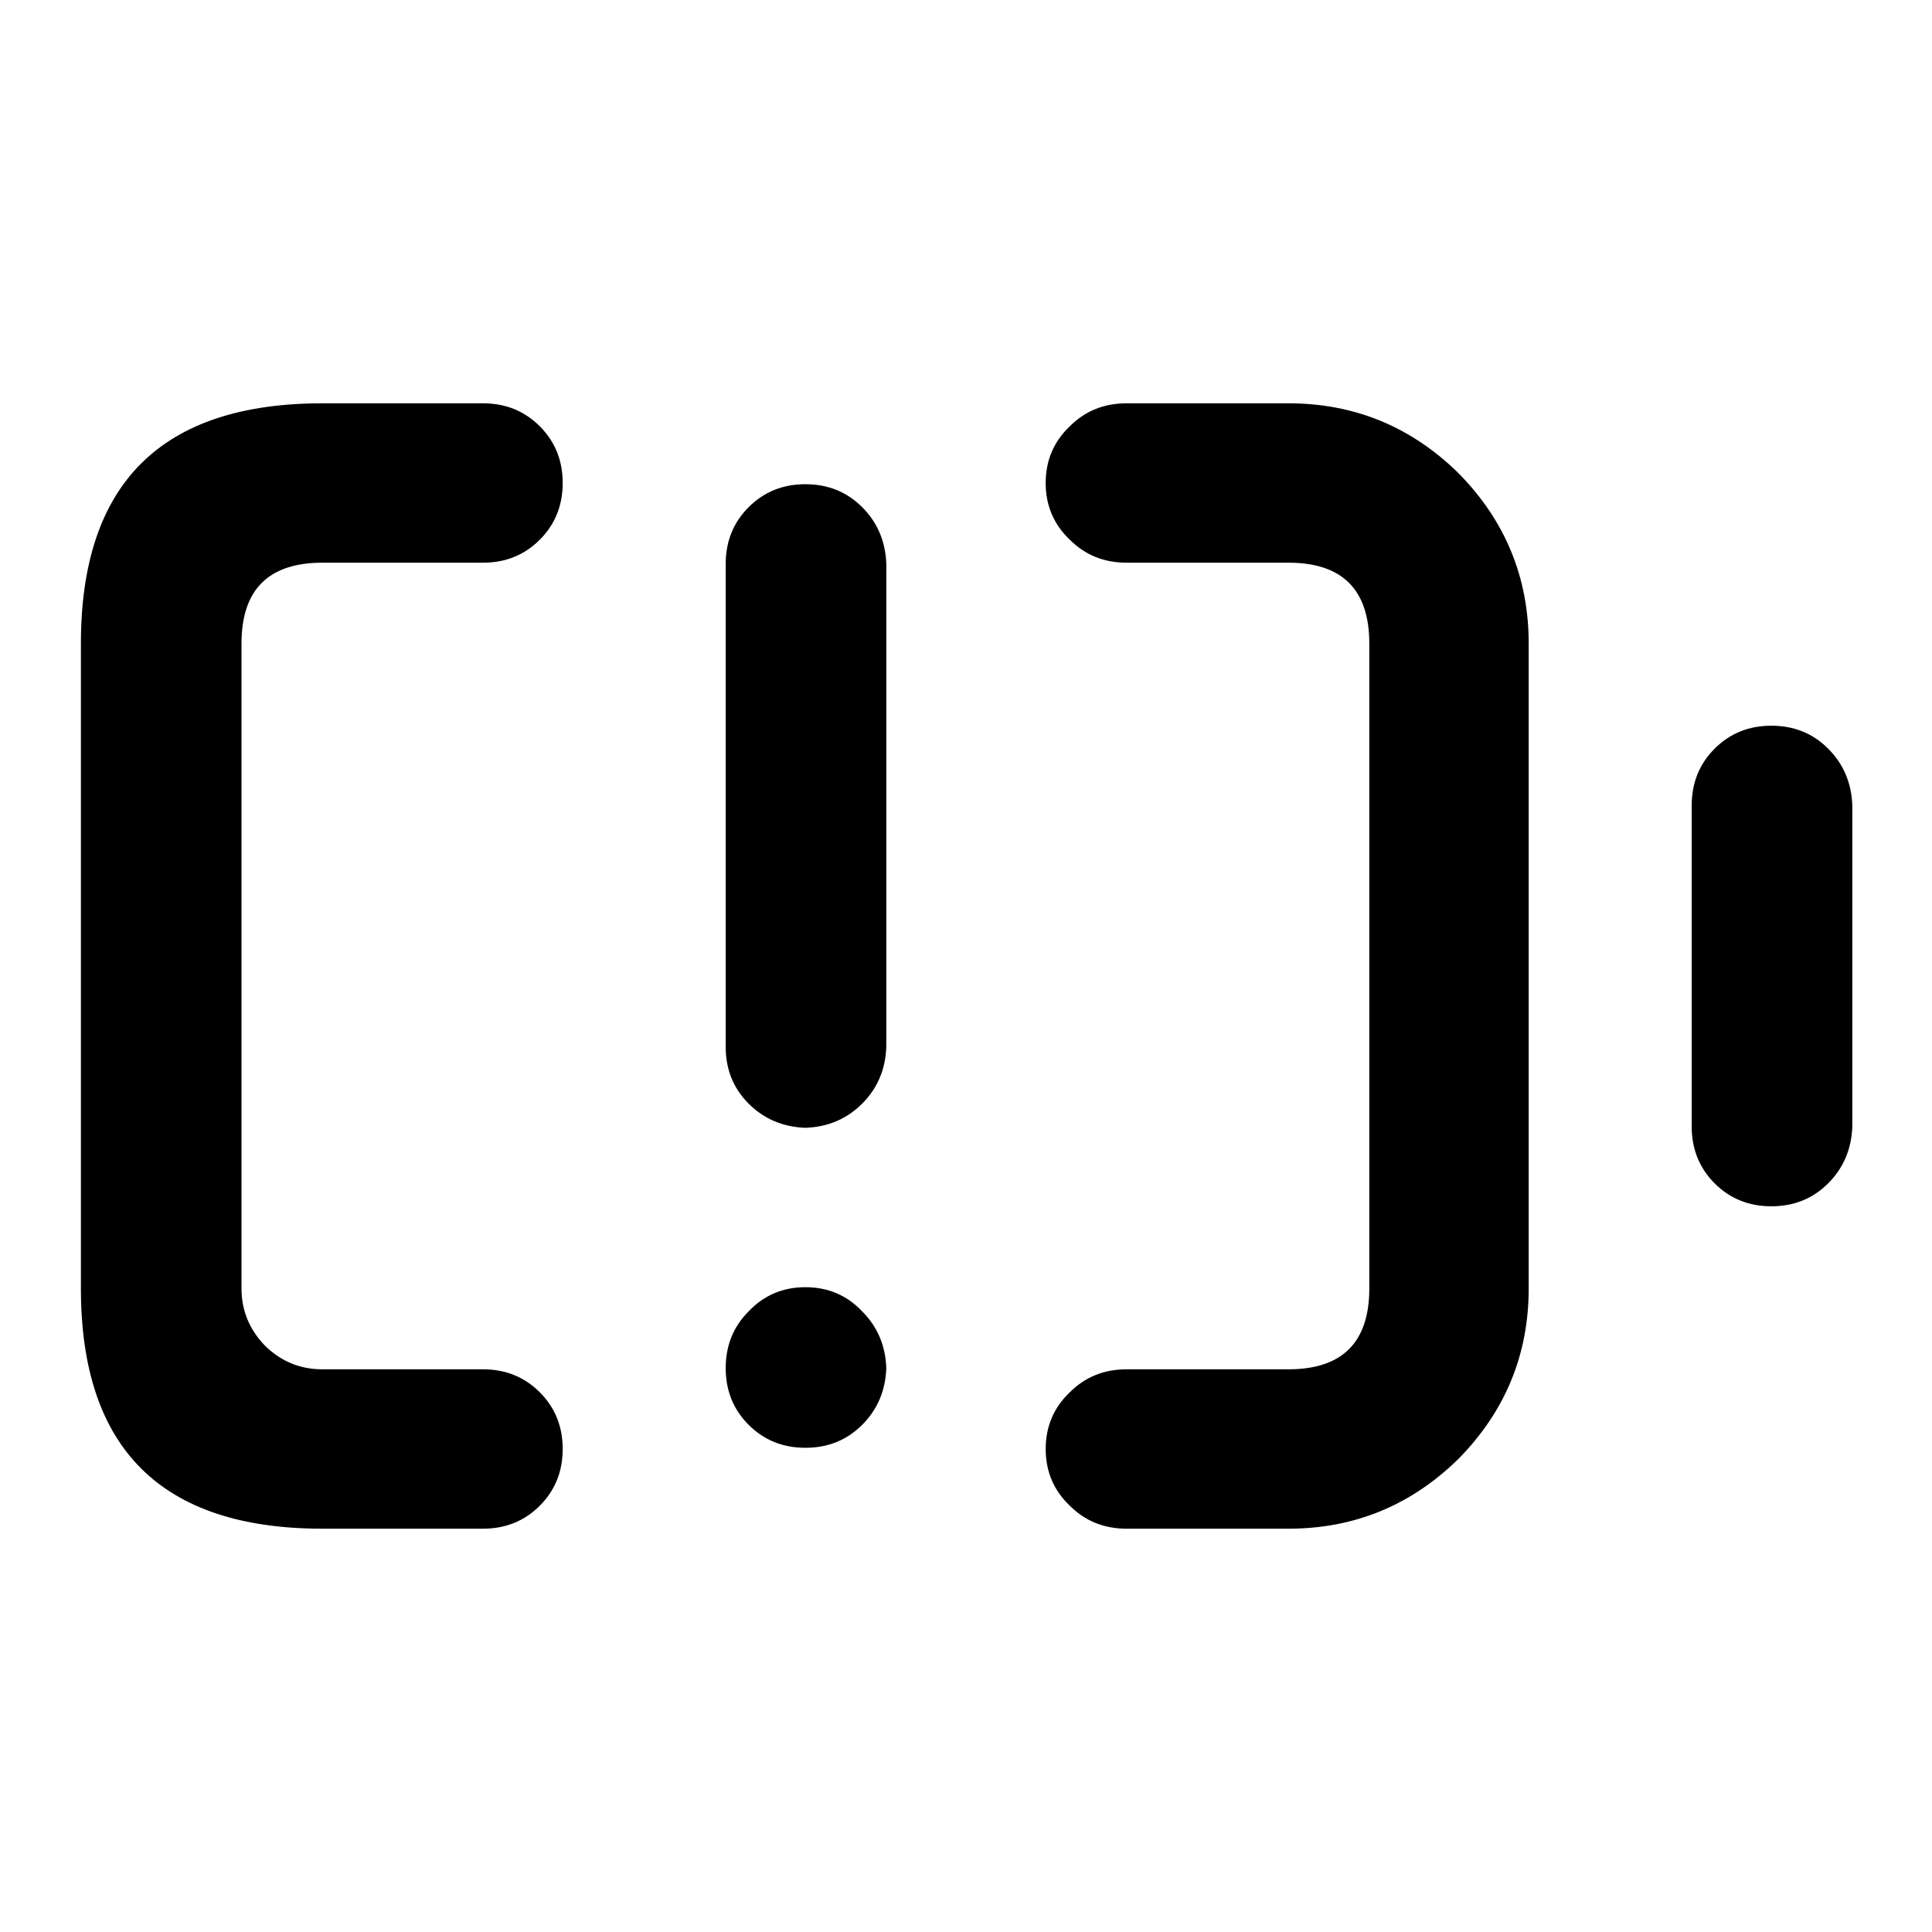
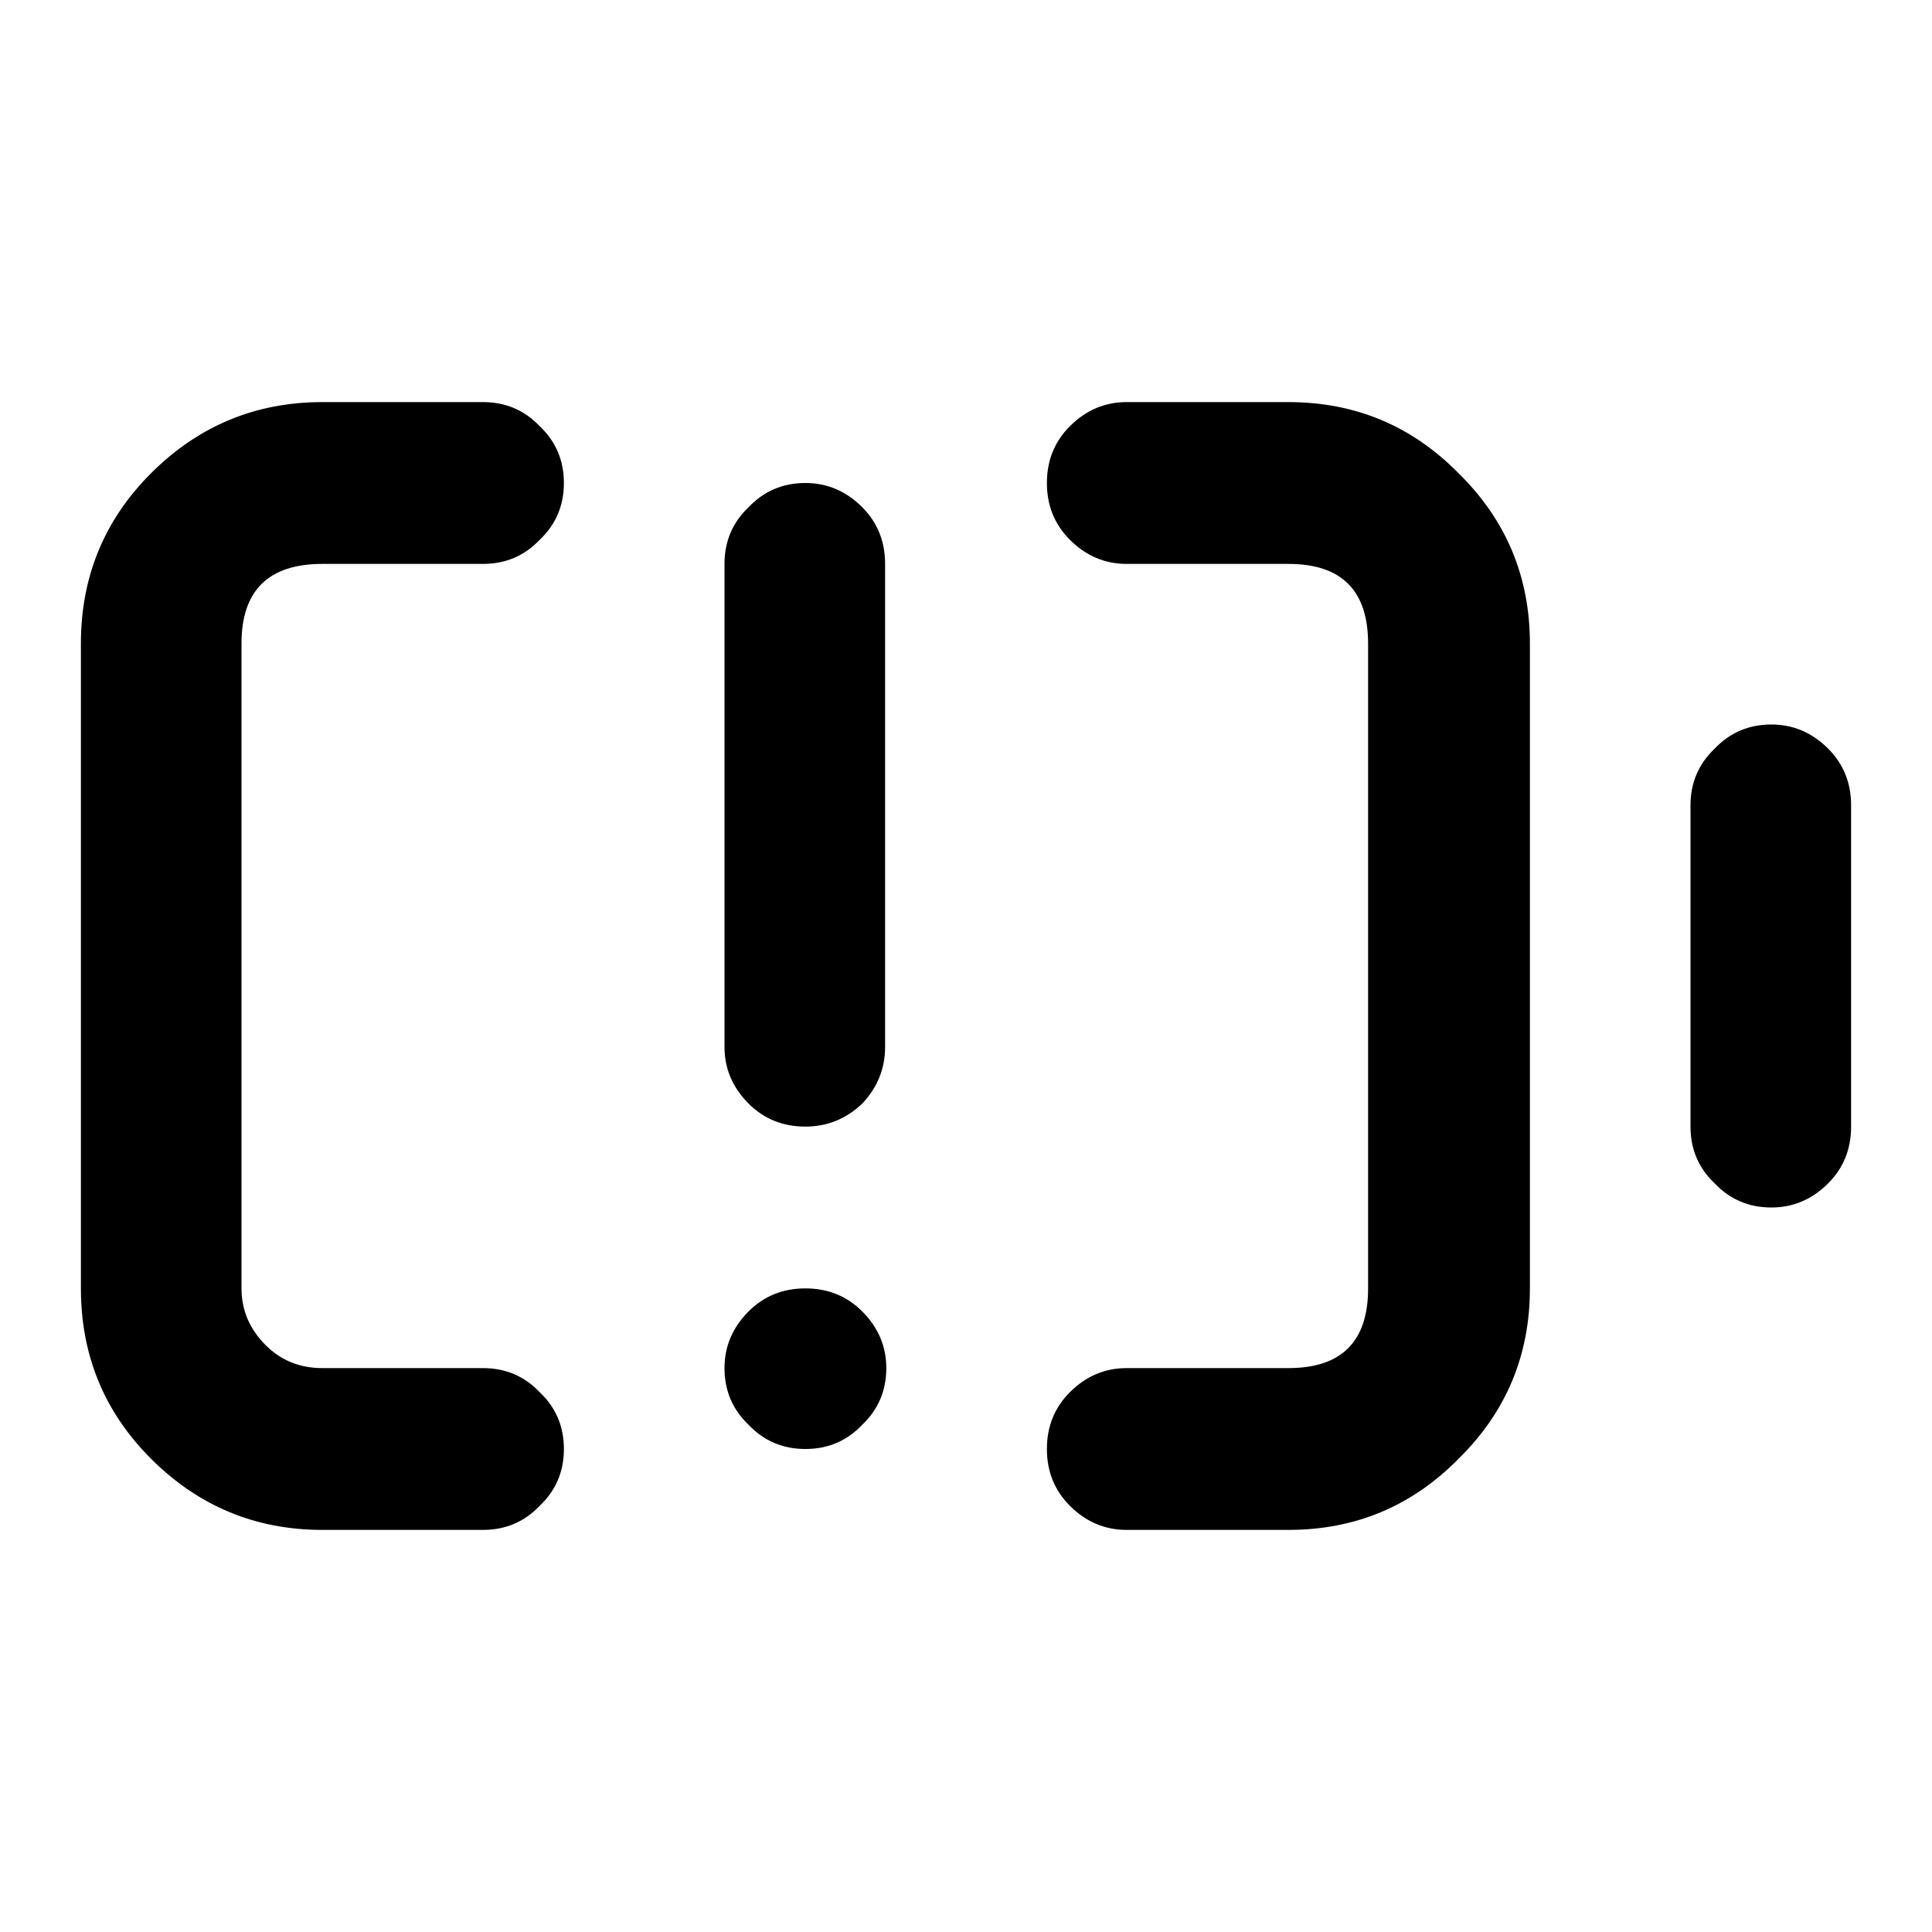
- <svg xmlns:ns0="https://www.gtk.org/grappa" width="16" height="16" ns0:version="2">
-   <path d="M7.34 11.33L7.34 11.33Q7.33 11.61 7.14 11.80Q6.95 11.99 6.67 11.99Q6.39 11.99 6.20 11.80Q6.01 11.61 6.01 11.33L6.01 11.33Q6.01 11.05 6.20 10.86Q6.39 10.66 6.67 10.66Q6.95 10.66 7.14 10.86Q7.33 11.05 7.34 11.33Z" stroke="none" fill="rgb(0,0,0)" ns0:fill="foreground" />
-   <path d="M7.34 4.67L7.34 8.67Q7.33 8.95 7.14 9.14Q6.95 9.33 6.67 9.34Q6.39 9.33 6.20 9.14Q6.01 8.95 6.01 8.67L6.01 4.67Q6.01 4.39 6.20 4.20Q6.39 4.01 6.67 4.01Q6.95 4.01 7.14 4.20Q7.33 4.39 7.34 4.67Z" stroke="none" fill="rgb(0,0,0)" ns0:fill="foreground" />
-   <path d="M9.33 3.34L10.67 3.34Q11.49 3.34 12.08 3.92Q12.66 4.51 12.66 5.33L12.66 10.67Q12.66 11.49 12.08 12.08Q11.49 12.66 10.67 12.66L9.33 12.66Q9.05 12.66 8.86 12.47Q8.66 12.28 8.66 12.00Q8.66 11.72 8.86 11.53Q9.05 11.34 9.33 11.34L10.67 11.34Q11.34 11.34 11.34 10.67L11.34 5.33Q11.34 4.66 10.67 4.66L9.33 4.66Q9.05 4.66 8.86 4.47Q8.66 4.28 8.66 4.00Q8.66 3.72 8.86 3.53Q9.05 3.34 9.33 3.34Z" stroke="none" fill="rgb(0,0,0)" ns0:fill="foreground" />
-   <path d="M14.01 9.33L14.01 6.67Q14.01 6.39 14.20 6.20Q14.39 6.01 14.67 6.01Q14.95 6.01 15.14 6.20Q15.33 6.39 15.34 6.67L15.34 9.33Q15.33 9.61 15.14 9.80Q14.95 9.99 14.67 9.99Q14.39 9.99 14.20 9.80Q14.01 9.61 14.01 9.33Z" stroke="none" fill="rgb(0,0,0)" ns0:fill="foreground" />
-   <path d="M4.00 12.66L2.67 12.66Q0.67 12.66 0.67 10.67L0.67 5.33Q0.67 3.34 2.67 3.34L4.00 3.34Q4.28 3.34 4.47 3.53Q4.66 3.72 4.66 4.00Q4.66 4.28 4.47 4.47Q4.28 4.66 4.00 4.66L2.67 4.66Q2.00 4.66 2.00 5.33L2.00 10.67Q2.00 10.94 2.19 11.14Q2.39 11.34 2.67 11.34L4.00 11.34Q4.28 11.34 4.47 11.53Q4.66 11.72 4.66 12.00Q4.66 12.28 4.47 12.47Q4.28 12.66 4.00 12.66Z" stroke="none" fill="rgb(0,0,0)" ns0:fill="foreground" />
+ <svg xmlns:ns0="https://www.gtk.org/grappa" width="16" height="16" ns0:version="3">
+   <path d="M6.67 10.67L6.67 10.67Q6.95 10.67 7.14 10.86Q7.34 11.06 7.34 11.33Q7.34 11.61 7.14 11.80Q6.95 12.00 6.67 12.00L6.67 12.00Q6.39 12.00 6.20 11.80Q6.00 11.61 6.00 11.33Q6.00 11.06 6.20 10.86Q6.39 10.67 6.67 10.67Z" stroke="none" fill="rgb(0,0,0)" ns0:fill="foreground" />
+   <path d="M7.33 4.67L7.33 8.67Q7.33 8.94 7.14 9.14Q6.94 9.33 6.67 9.33Q6.39 9.33 6.20 9.14Q6.00 8.94 6.00 8.67L6.00 4.67Q6.00 4.39 6.20 4.20Q6.39 4.00 6.67 4.00Q6.94 4.00 7.14 4.20Q7.33 4.39 7.33 4.67Z" stroke="none" fill="rgb(0,0,0)" ns0:fill="foreground" />
+   <path d="M9.33 3.33L10.67 3.33Q11.50 3.33 12.08 3.92Q12.67 4.50 12.67 5.33L12.67 10.67Q12.67 11.50 12.08 12.08Q11.50 12.67 10.67 12.67L9.33 12.67Q9.06 12.67 8.86 12.47Q8.67 12.28 8.67 12.00Q8.67 11.72 8.86 11.53Q9.06 11.33 9.33 11.33L10.67 11.33Q11.33 11.33 11.33 10.67L11.33 5.33Q11.33 4.67 10.67 4.67L9.33 4.67Q9.06 4.67 8.86 4.47Q8.67 4.28 8.67 4.00Q8.67 3.72 8.86 3.53Q9.06 3.33 9.33 3.33Z" stroke="none" fill="rgb(0,0,0)" ns0:fill="foreground" />
+   <path d="M14.00 9.33L14.00 6.67Q14.00 6.39 14.20 6.20Q14.39 6.00 14.67 6.00Q14.94 6.00 15.14 6.20Q15.33 6.39 15.33 6.67L15.33 9.33Q15.33 9.61 15.14 9.80Q14.94 10.00 14.67 10.00Q14.39 10.00 14.20 9.80Q14.00 9.61 14.00 9.33Z" stroke="none" fill="rgb(0,0,0)" ns0:fill="foreground" />
+   <path d="M4.00 12.67L2.67 12.67Q1.84 12.67 1.25 12.08Q0.67 11.50 0.67 10.67L0.67 5.33Q0.67 4.50 1.25 3.92Q1.84 3.33 2.67 3.33L4.00 3.33Q4.28 3.33 4.47 3.53Q4.67 3.72 4.67 4.00Q4.67 4.28 4.47 4.47Q4.28 4.67 4.00 4.67L2.67 4.67Q2.00 4.67 2.00 5.33L2.00 10.67Q2.00 10.94 2.20 11.14Q2.39 11.33 2.67 11.33L4.00 11.33Q4.28 11.33 4.47 11.53Q4.67 11.72 4.67 12.00Q4.67 12.28 4.47 12.47Q4.28 12.67 4.00 12.67Z" stroke="none" fill="rgb(0,0,0)" ns0:fill="foreground" />
</svg>
